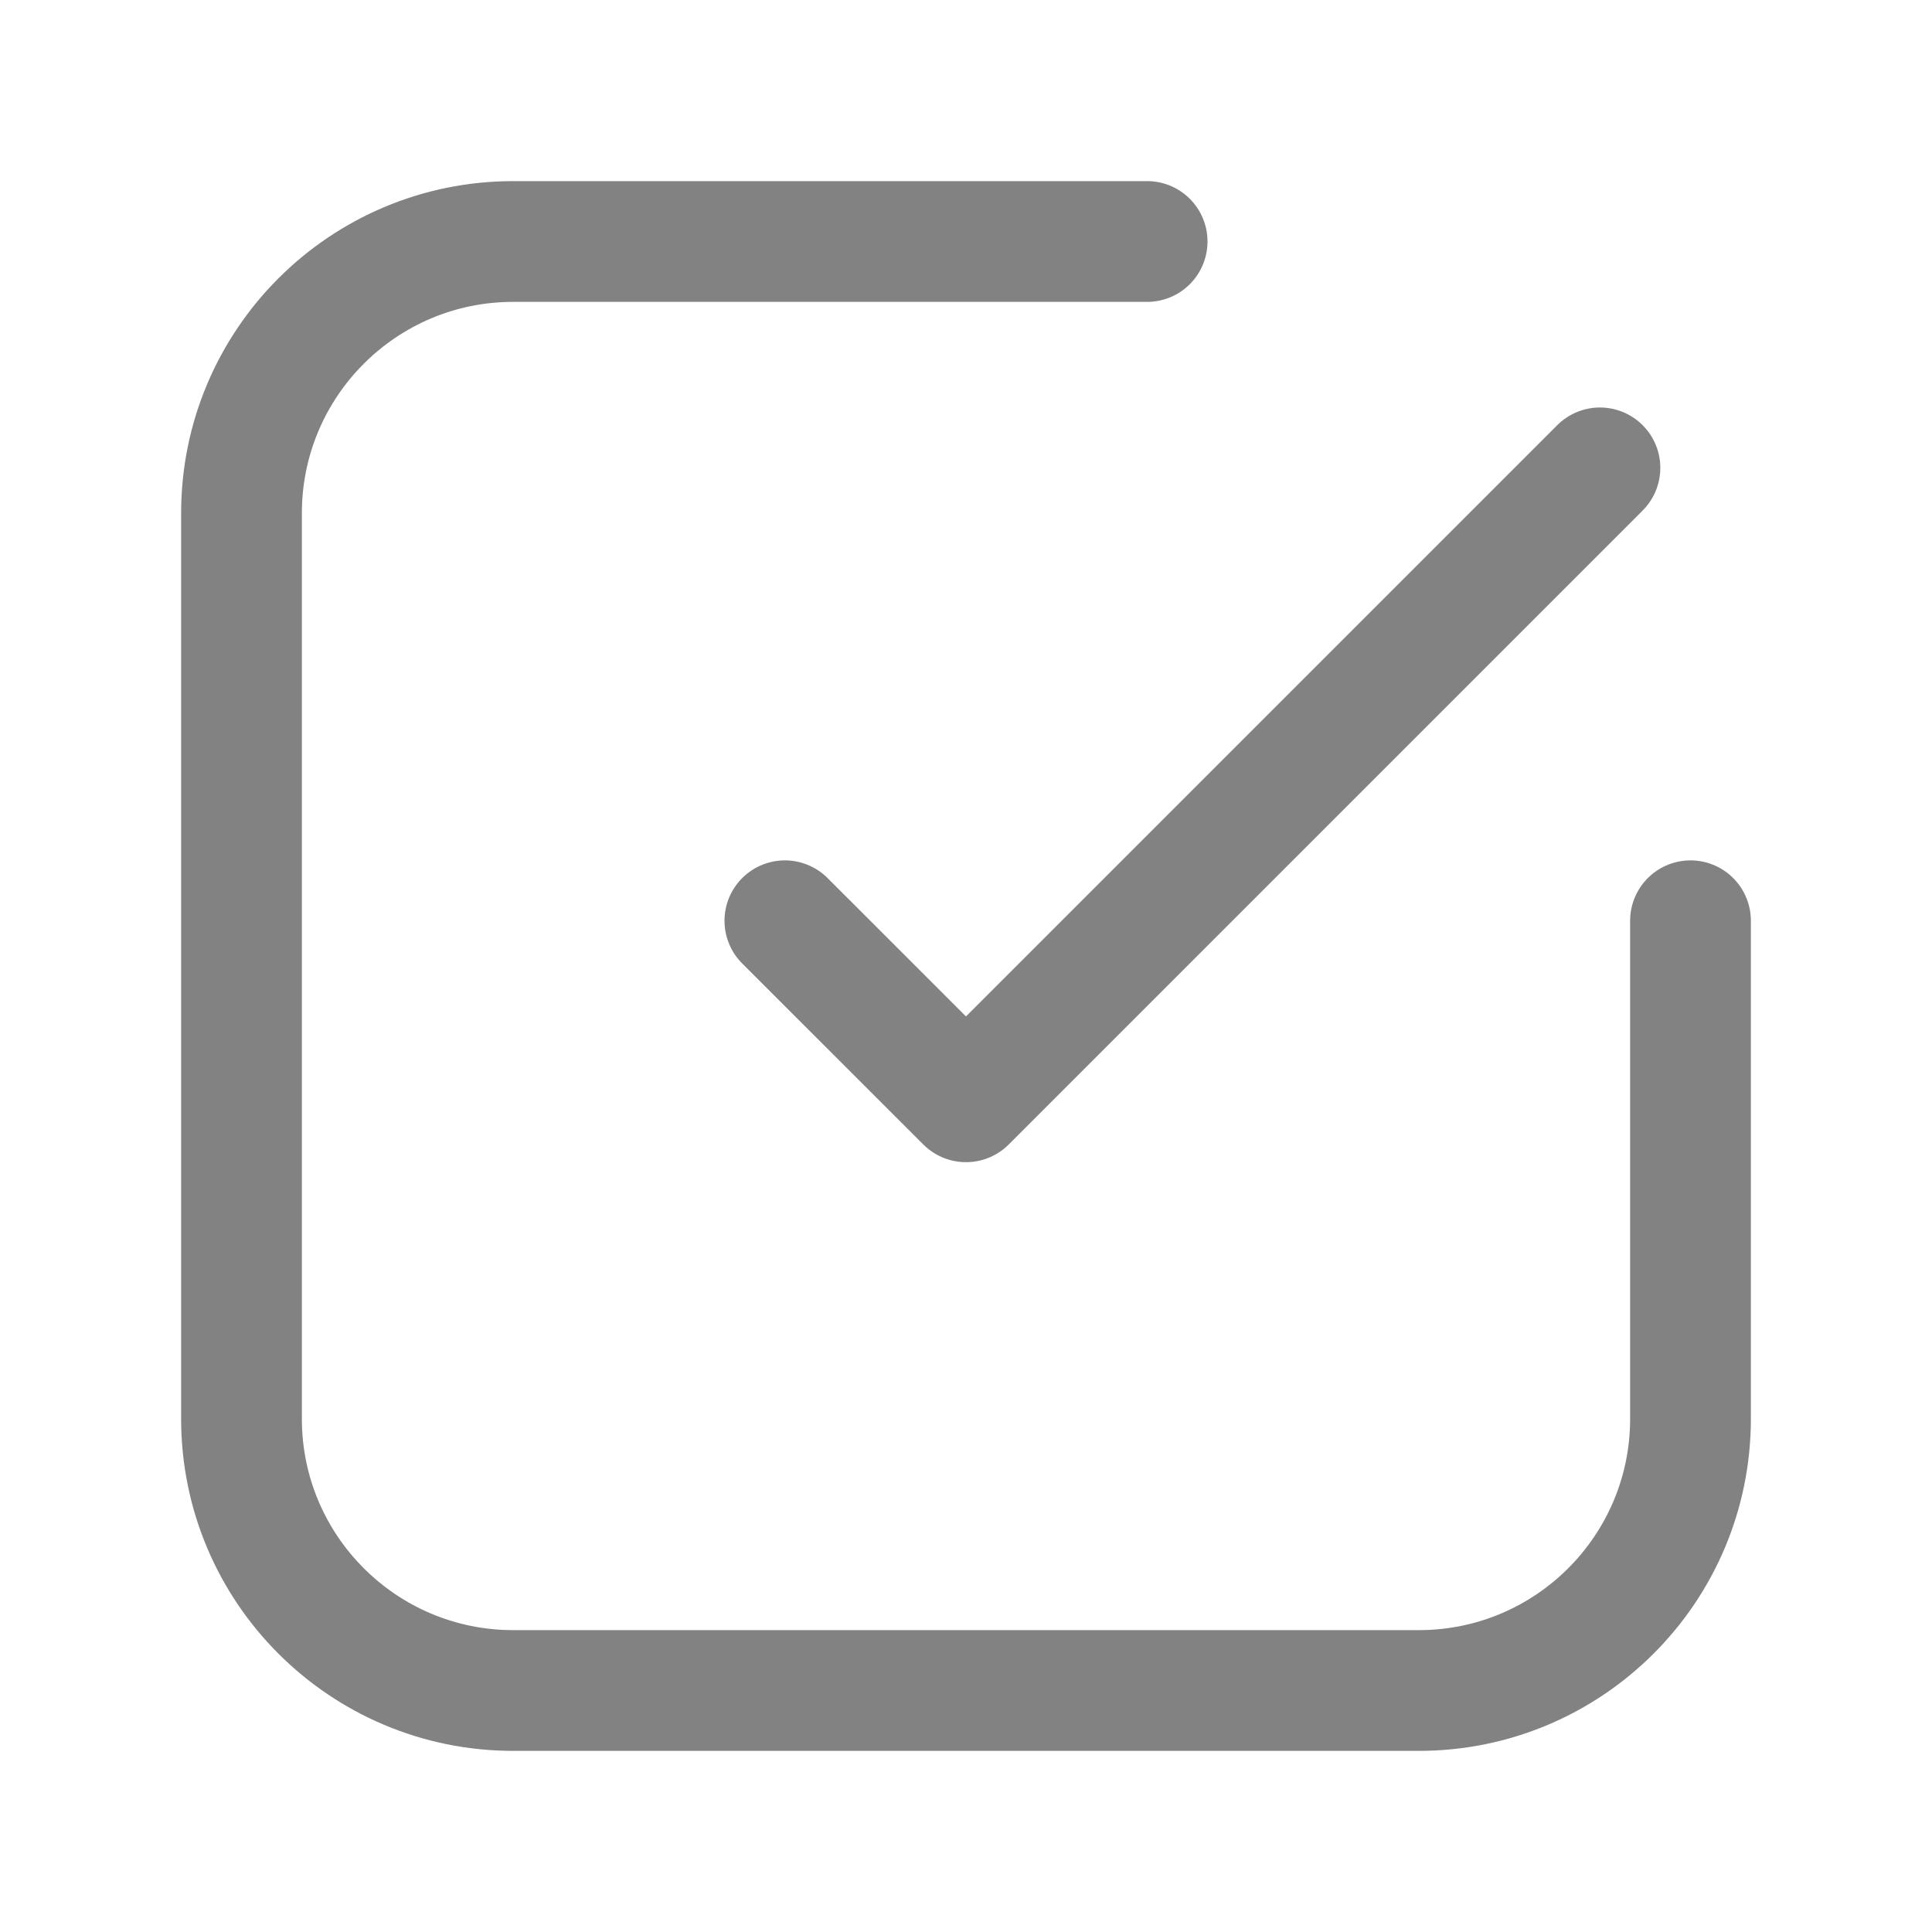
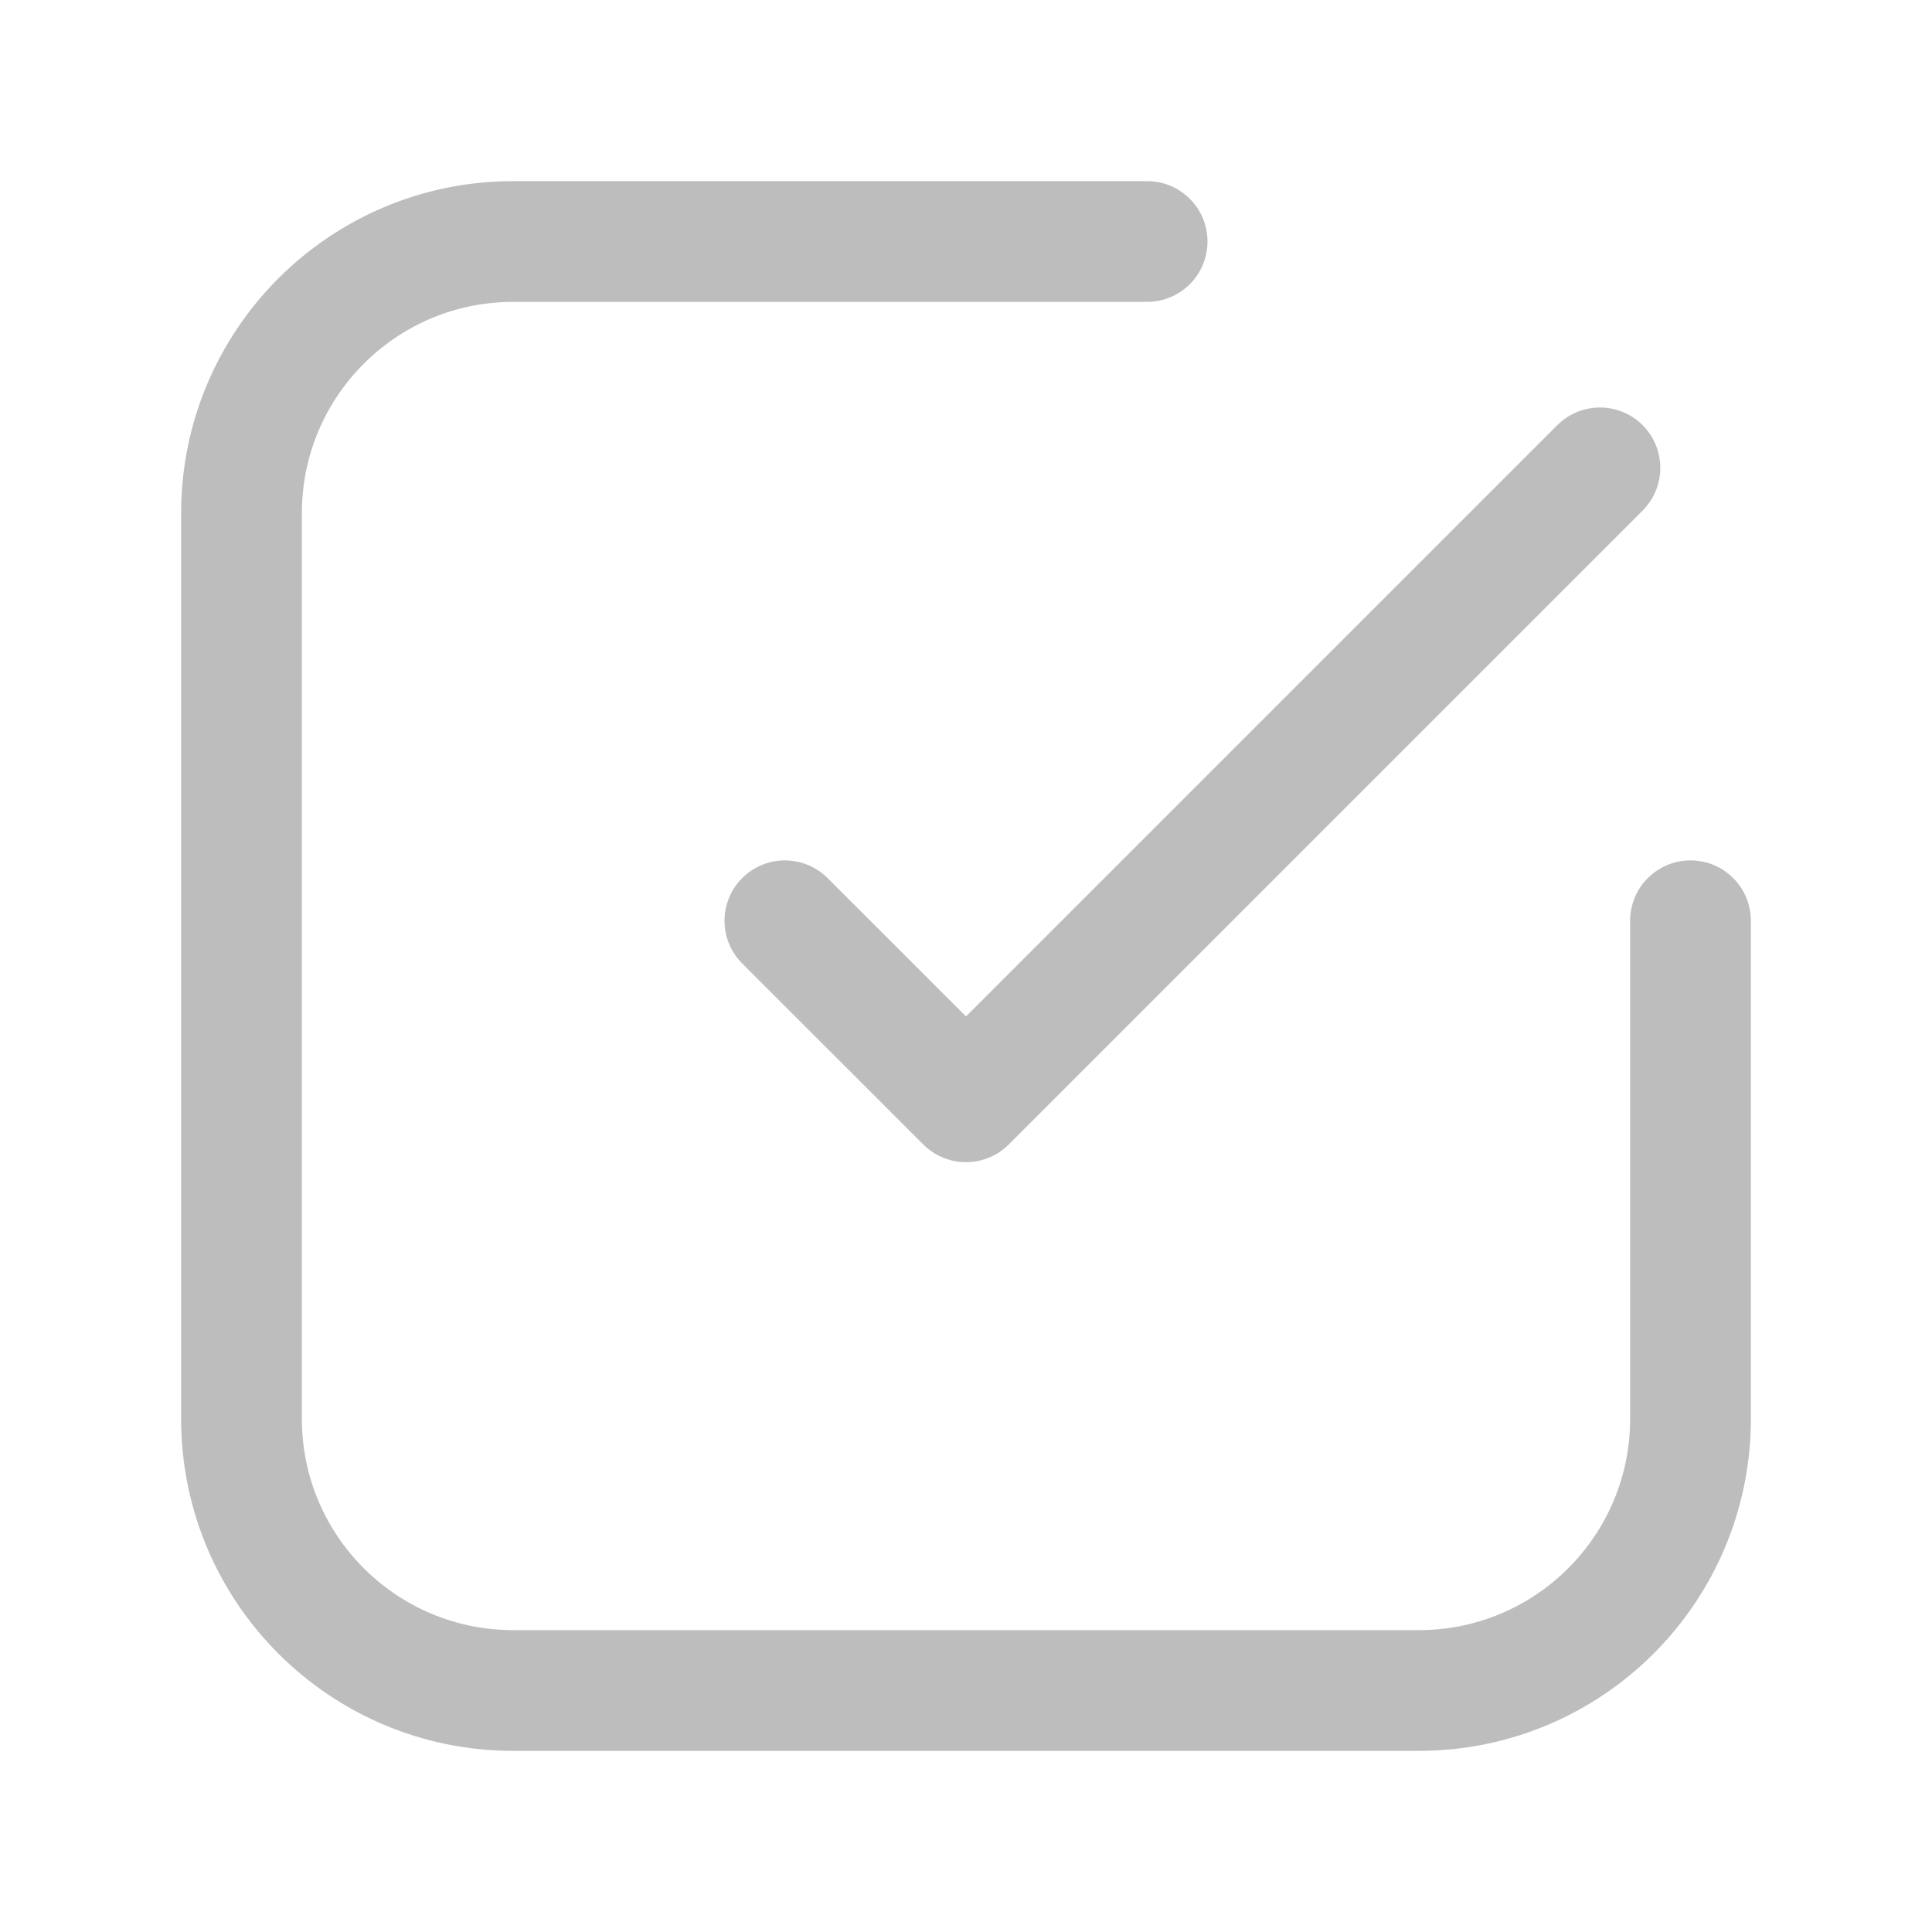
<svg xmlns="http://www.w3.org/2000/svg" width="24" height="24" viewBox="0 0 24 24" fill="none">
-   <path d="M14.25 3H6.375C4.511 3 3 4.511 3 6.375V17.625C3 19.489 4.511 21 6.375 21H17.625C19.489 21 21 19.489 21 17.625V11.438M19.875 5.812L12 13.687L9.75 11.438" stroke="#828282" stroke-width="1.5" stroke-linecap="round" stroke-linejoin="round" />
+   <path d="M14.25 3H6.375C4.511 3 3 4.511 3 6.375V17.625C3 19.489 4.511 21 6.375 21H17.625C19.489 21 21 19.489 21 17.625V11.438M19.875 5.812L12 13.687L9.75 11.438" stroke="#BDBDBD" stroke-width="1.5" stroke-linecap="round" stroke-linejoin="round" />
</svg>
